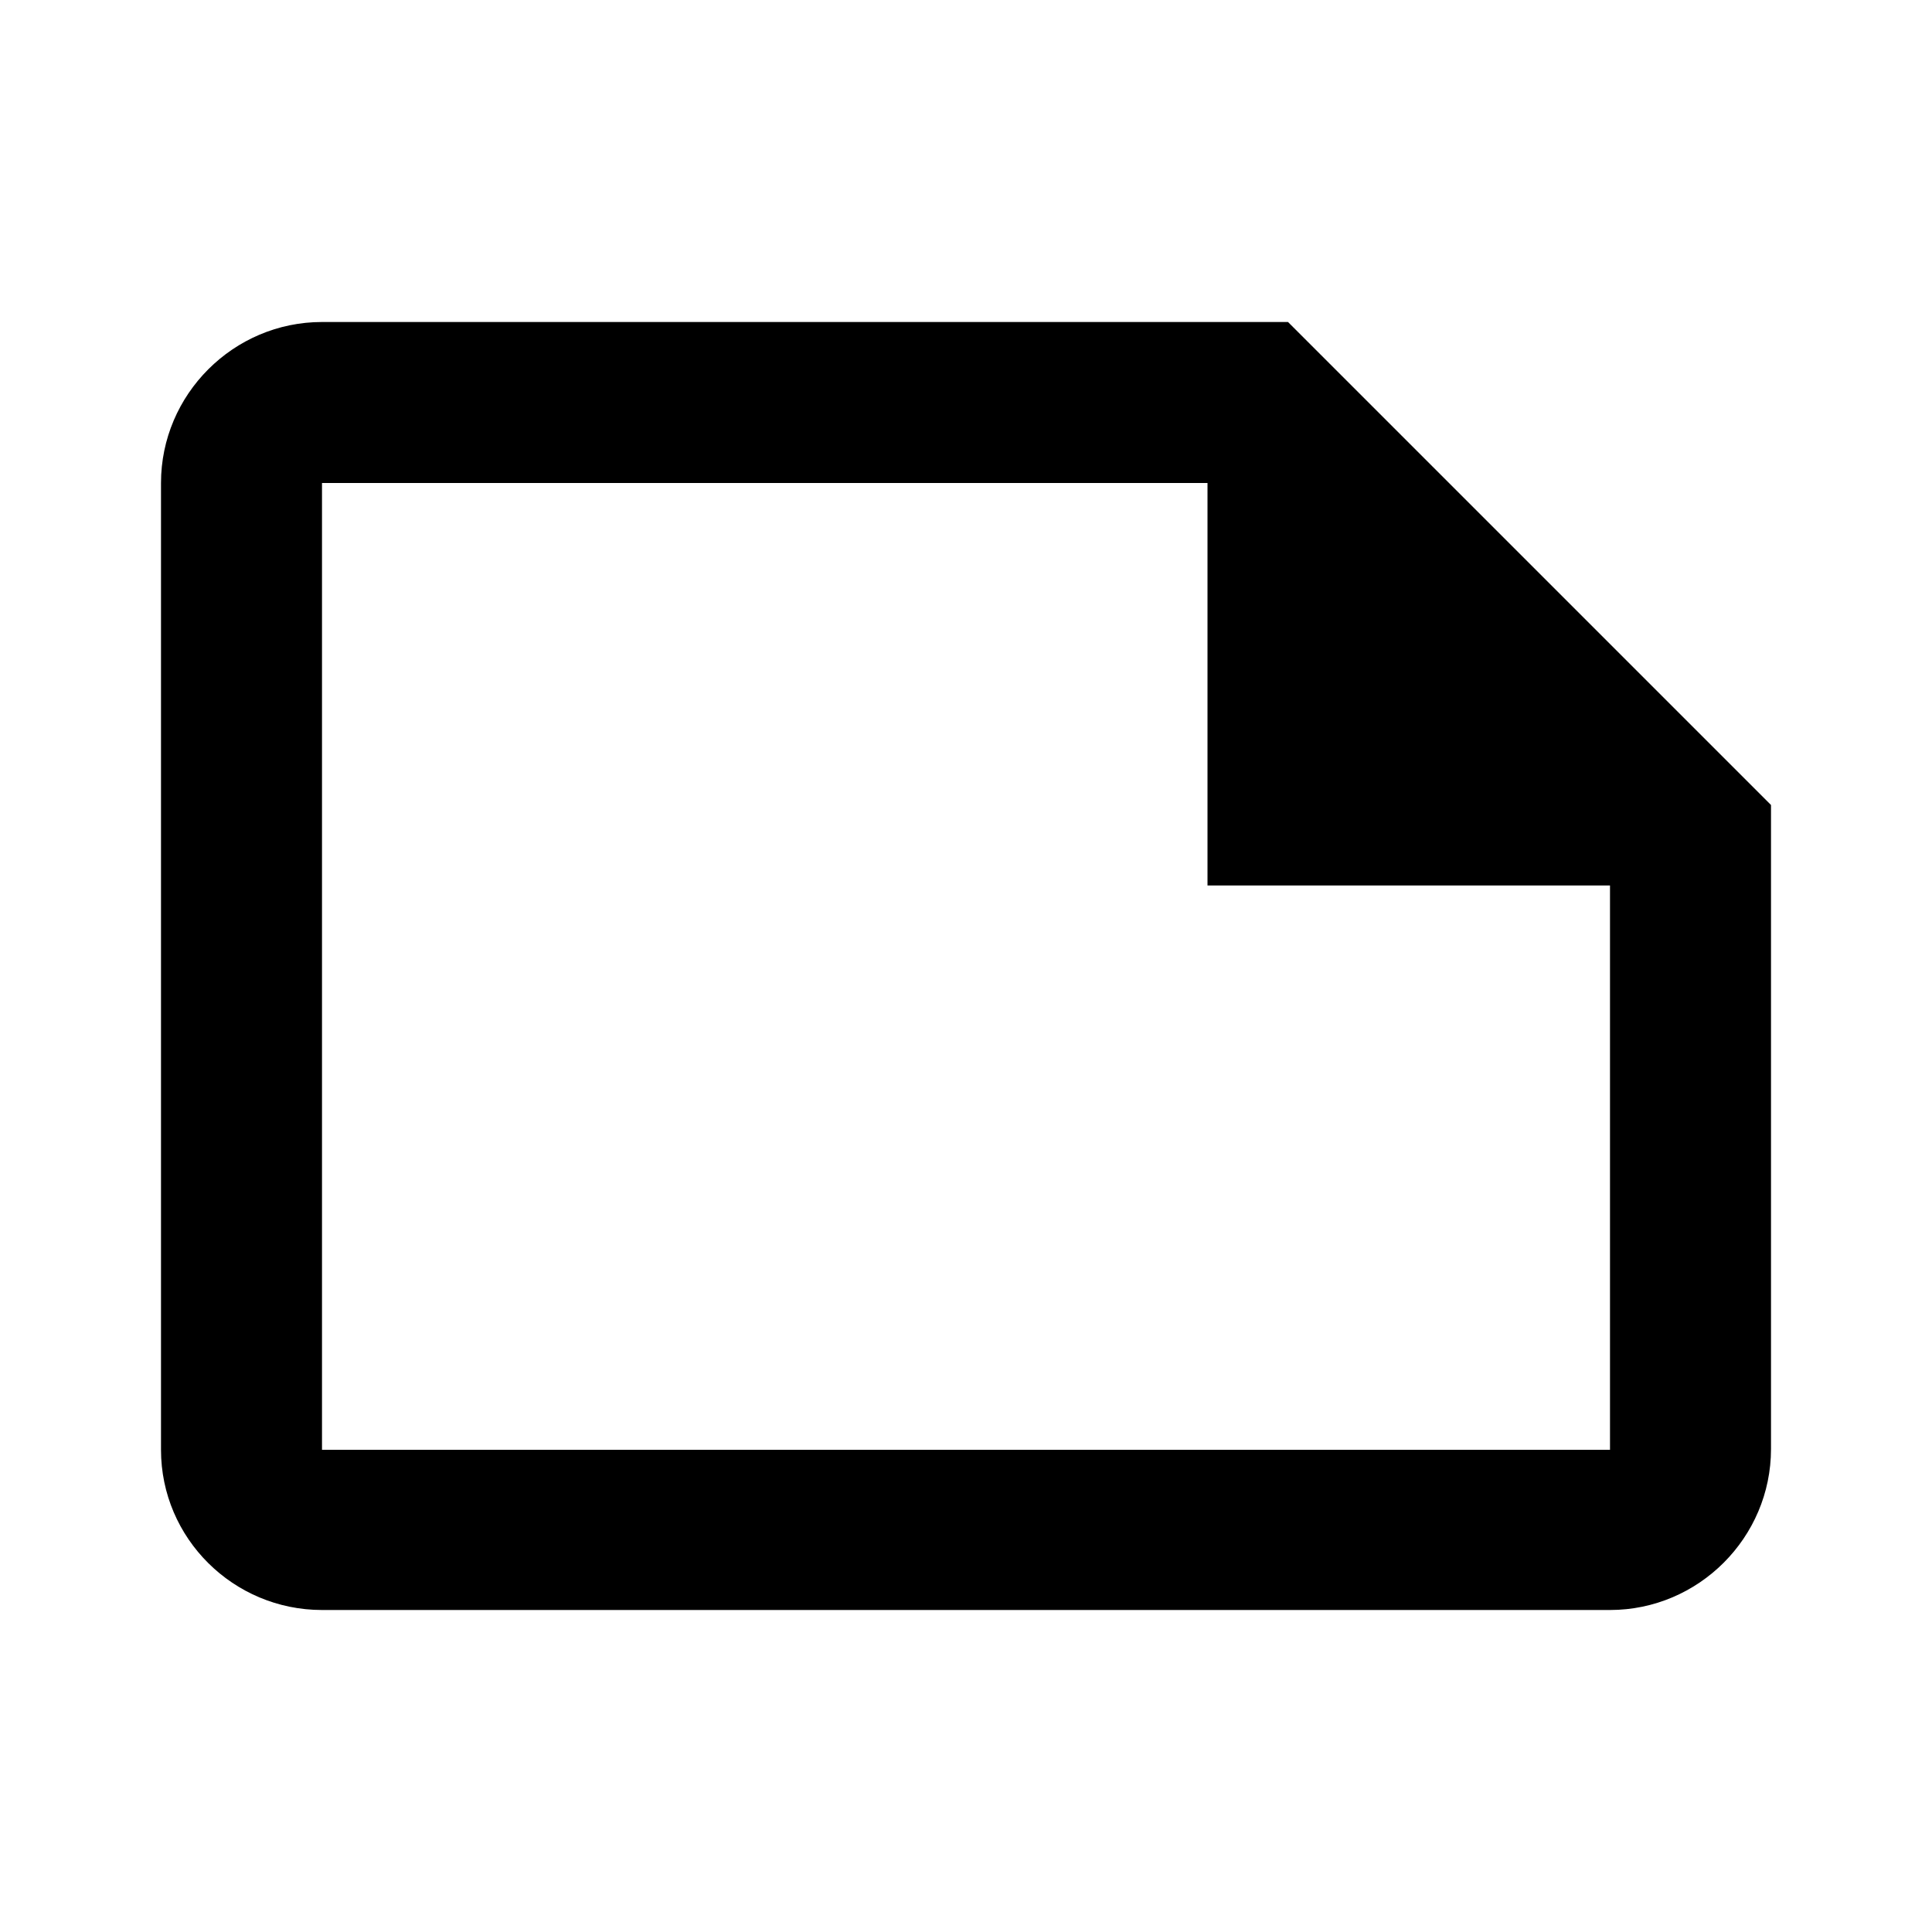
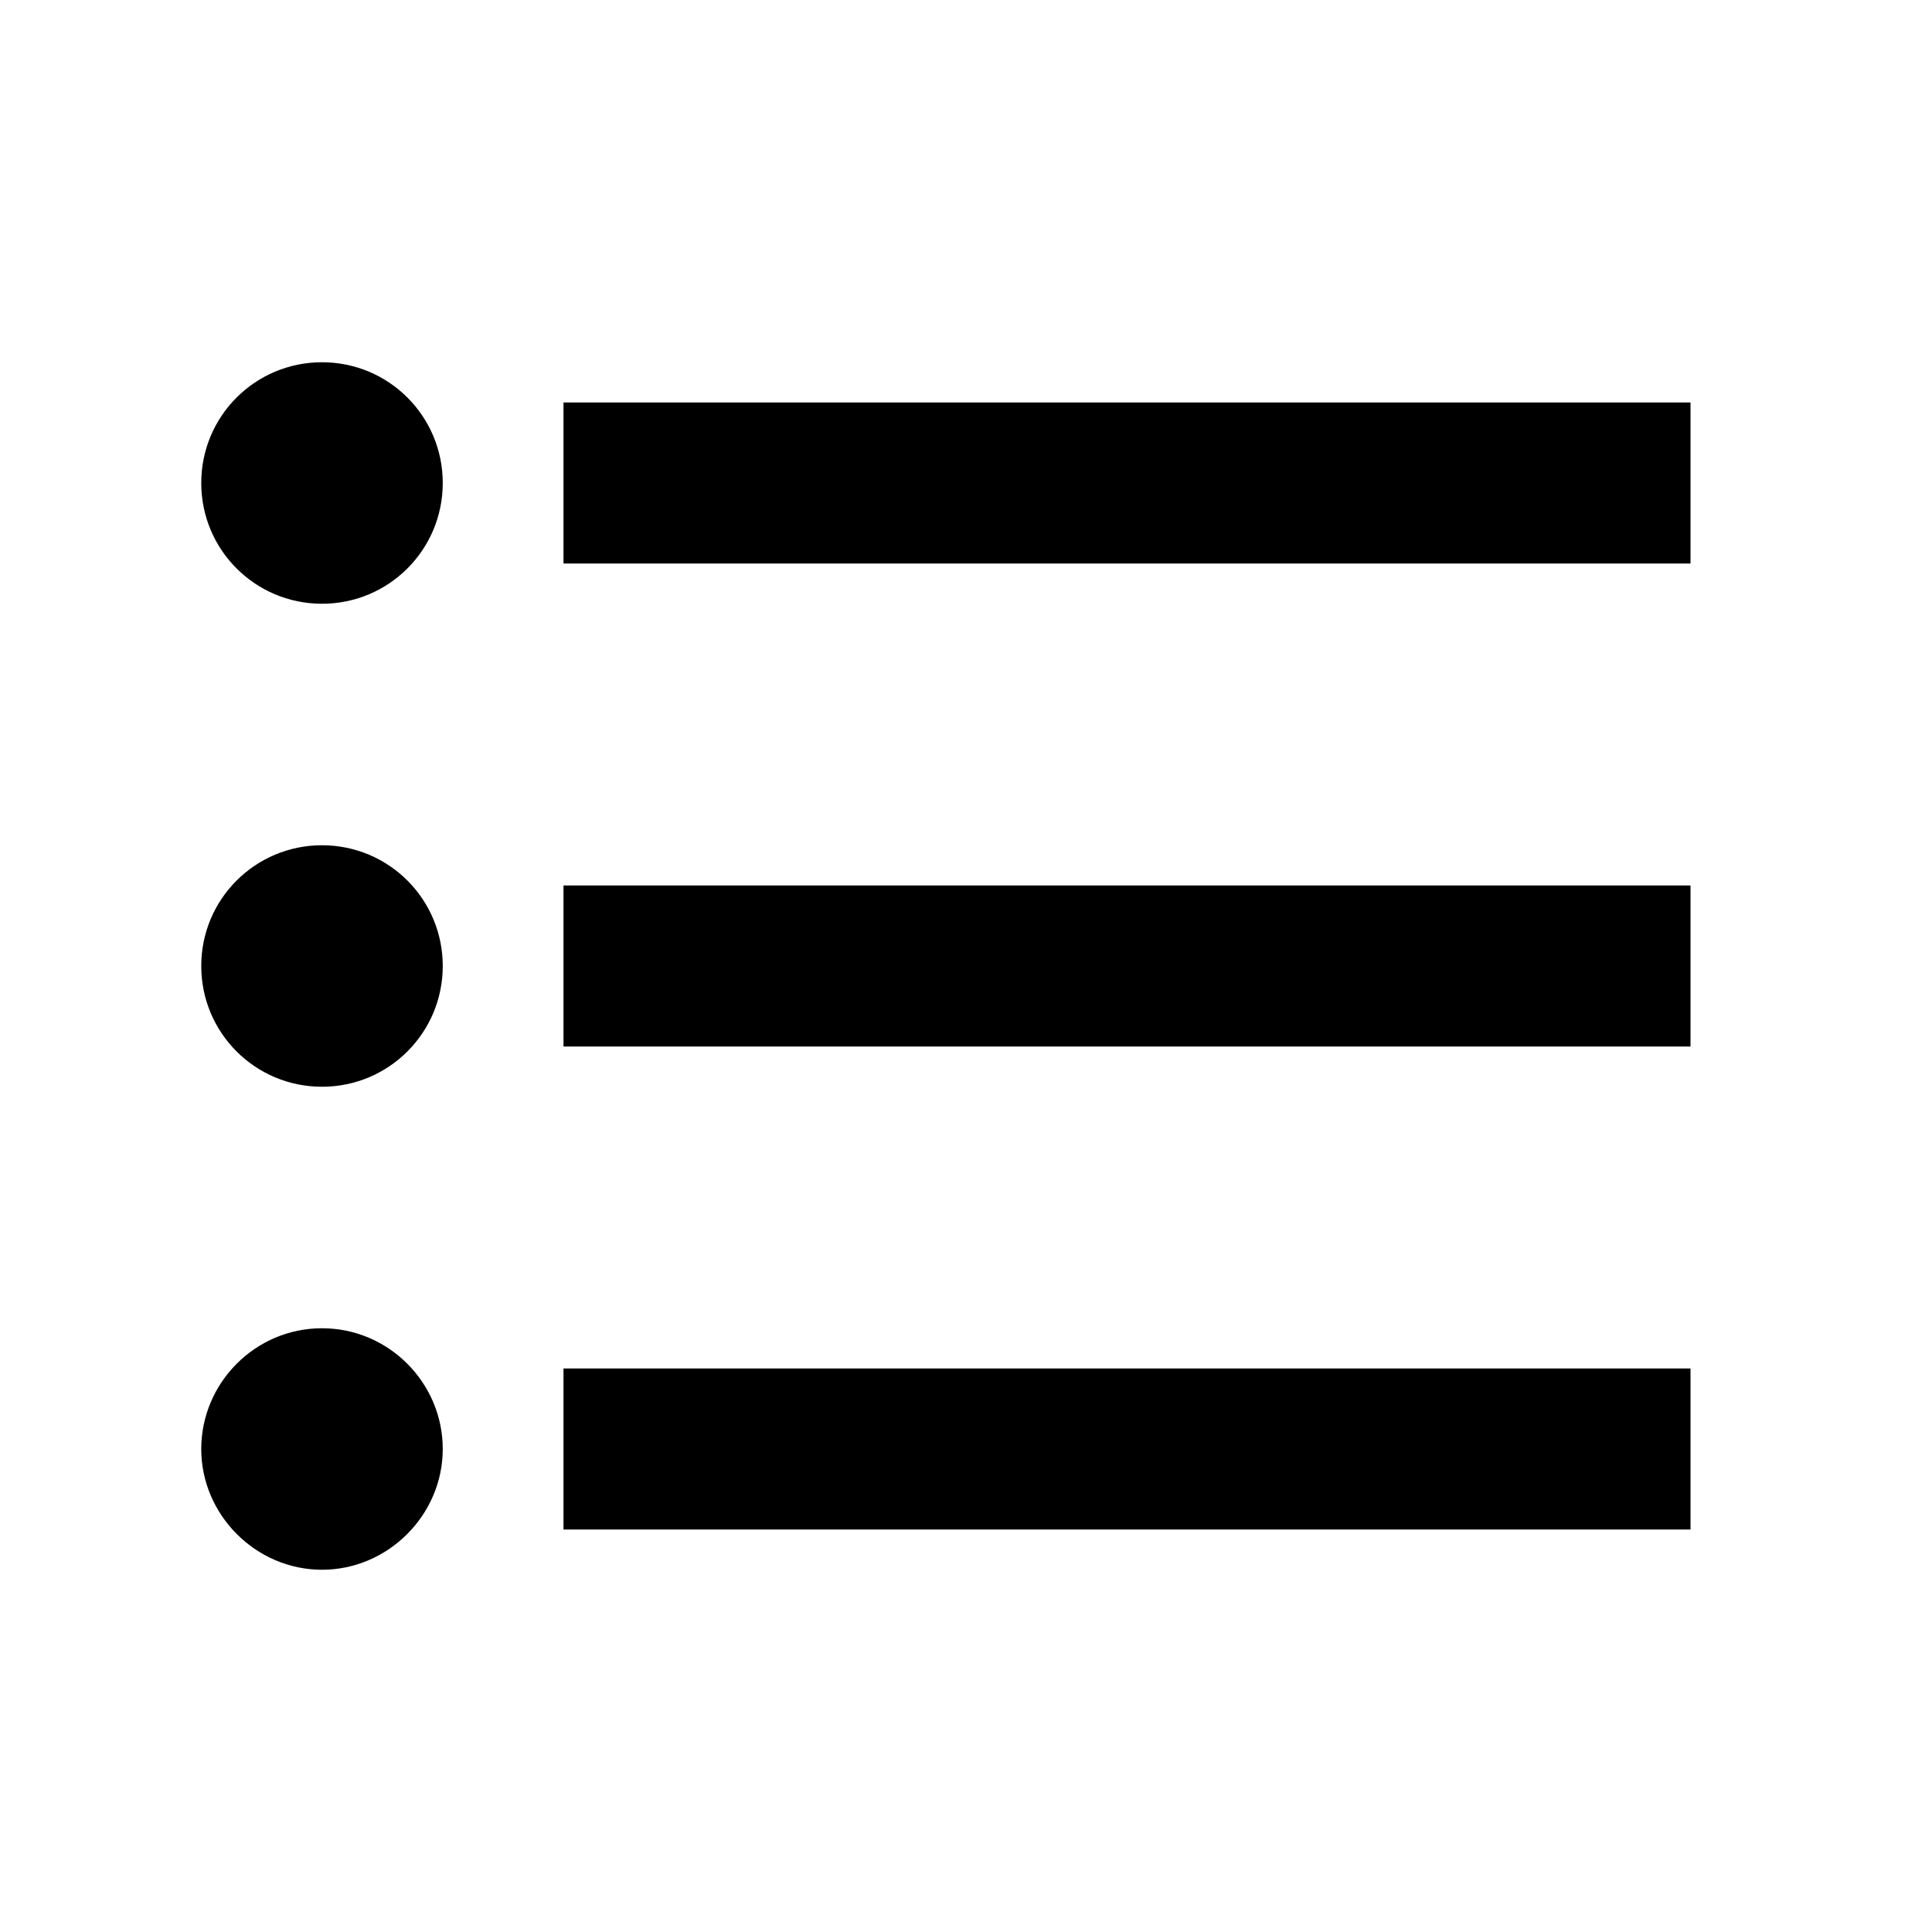
<svg xmlns="http://www.w3.org/2000/svg" height="24px" viewBox="0 0 24 24" width="24px" fill="#000000">
  <path d="M0 0h24v24H0V0z" fill="none" />
-   <path d="M16 4H4c-1.1 0-2 .9-2 2v12.01c0 1.1.9 1.99 2 1.99h16c1.1 0 2-.9 2-2v-8l-6-6zM4 18.01V6h11v5h5v7.01H4z" />
+   <path d="M4 10.5c-.83 0-1.5.67-1.5 1.5s.67 1.5 1.5 1.5 1.5-.67 1.5-1.5-.67-1.5-1.5-1.5zm0-6c-.83 0-1.5.67-1.5 1.5S3.17 7.5 4 7.5 5.5 6.83 5.5 6 4.83 4.5 4 4.5zm0 12c-.83 0-1.5.68-1.5 1.5s.68 1.5 1.5 1.5 1.5-.68 1.5-1.5-.67-1.5-1.5-1.5zM7 19h14v-2H7v2zm0-6h14v-2H7v2zm0-8v2h14V5H7z" />
</svg>
